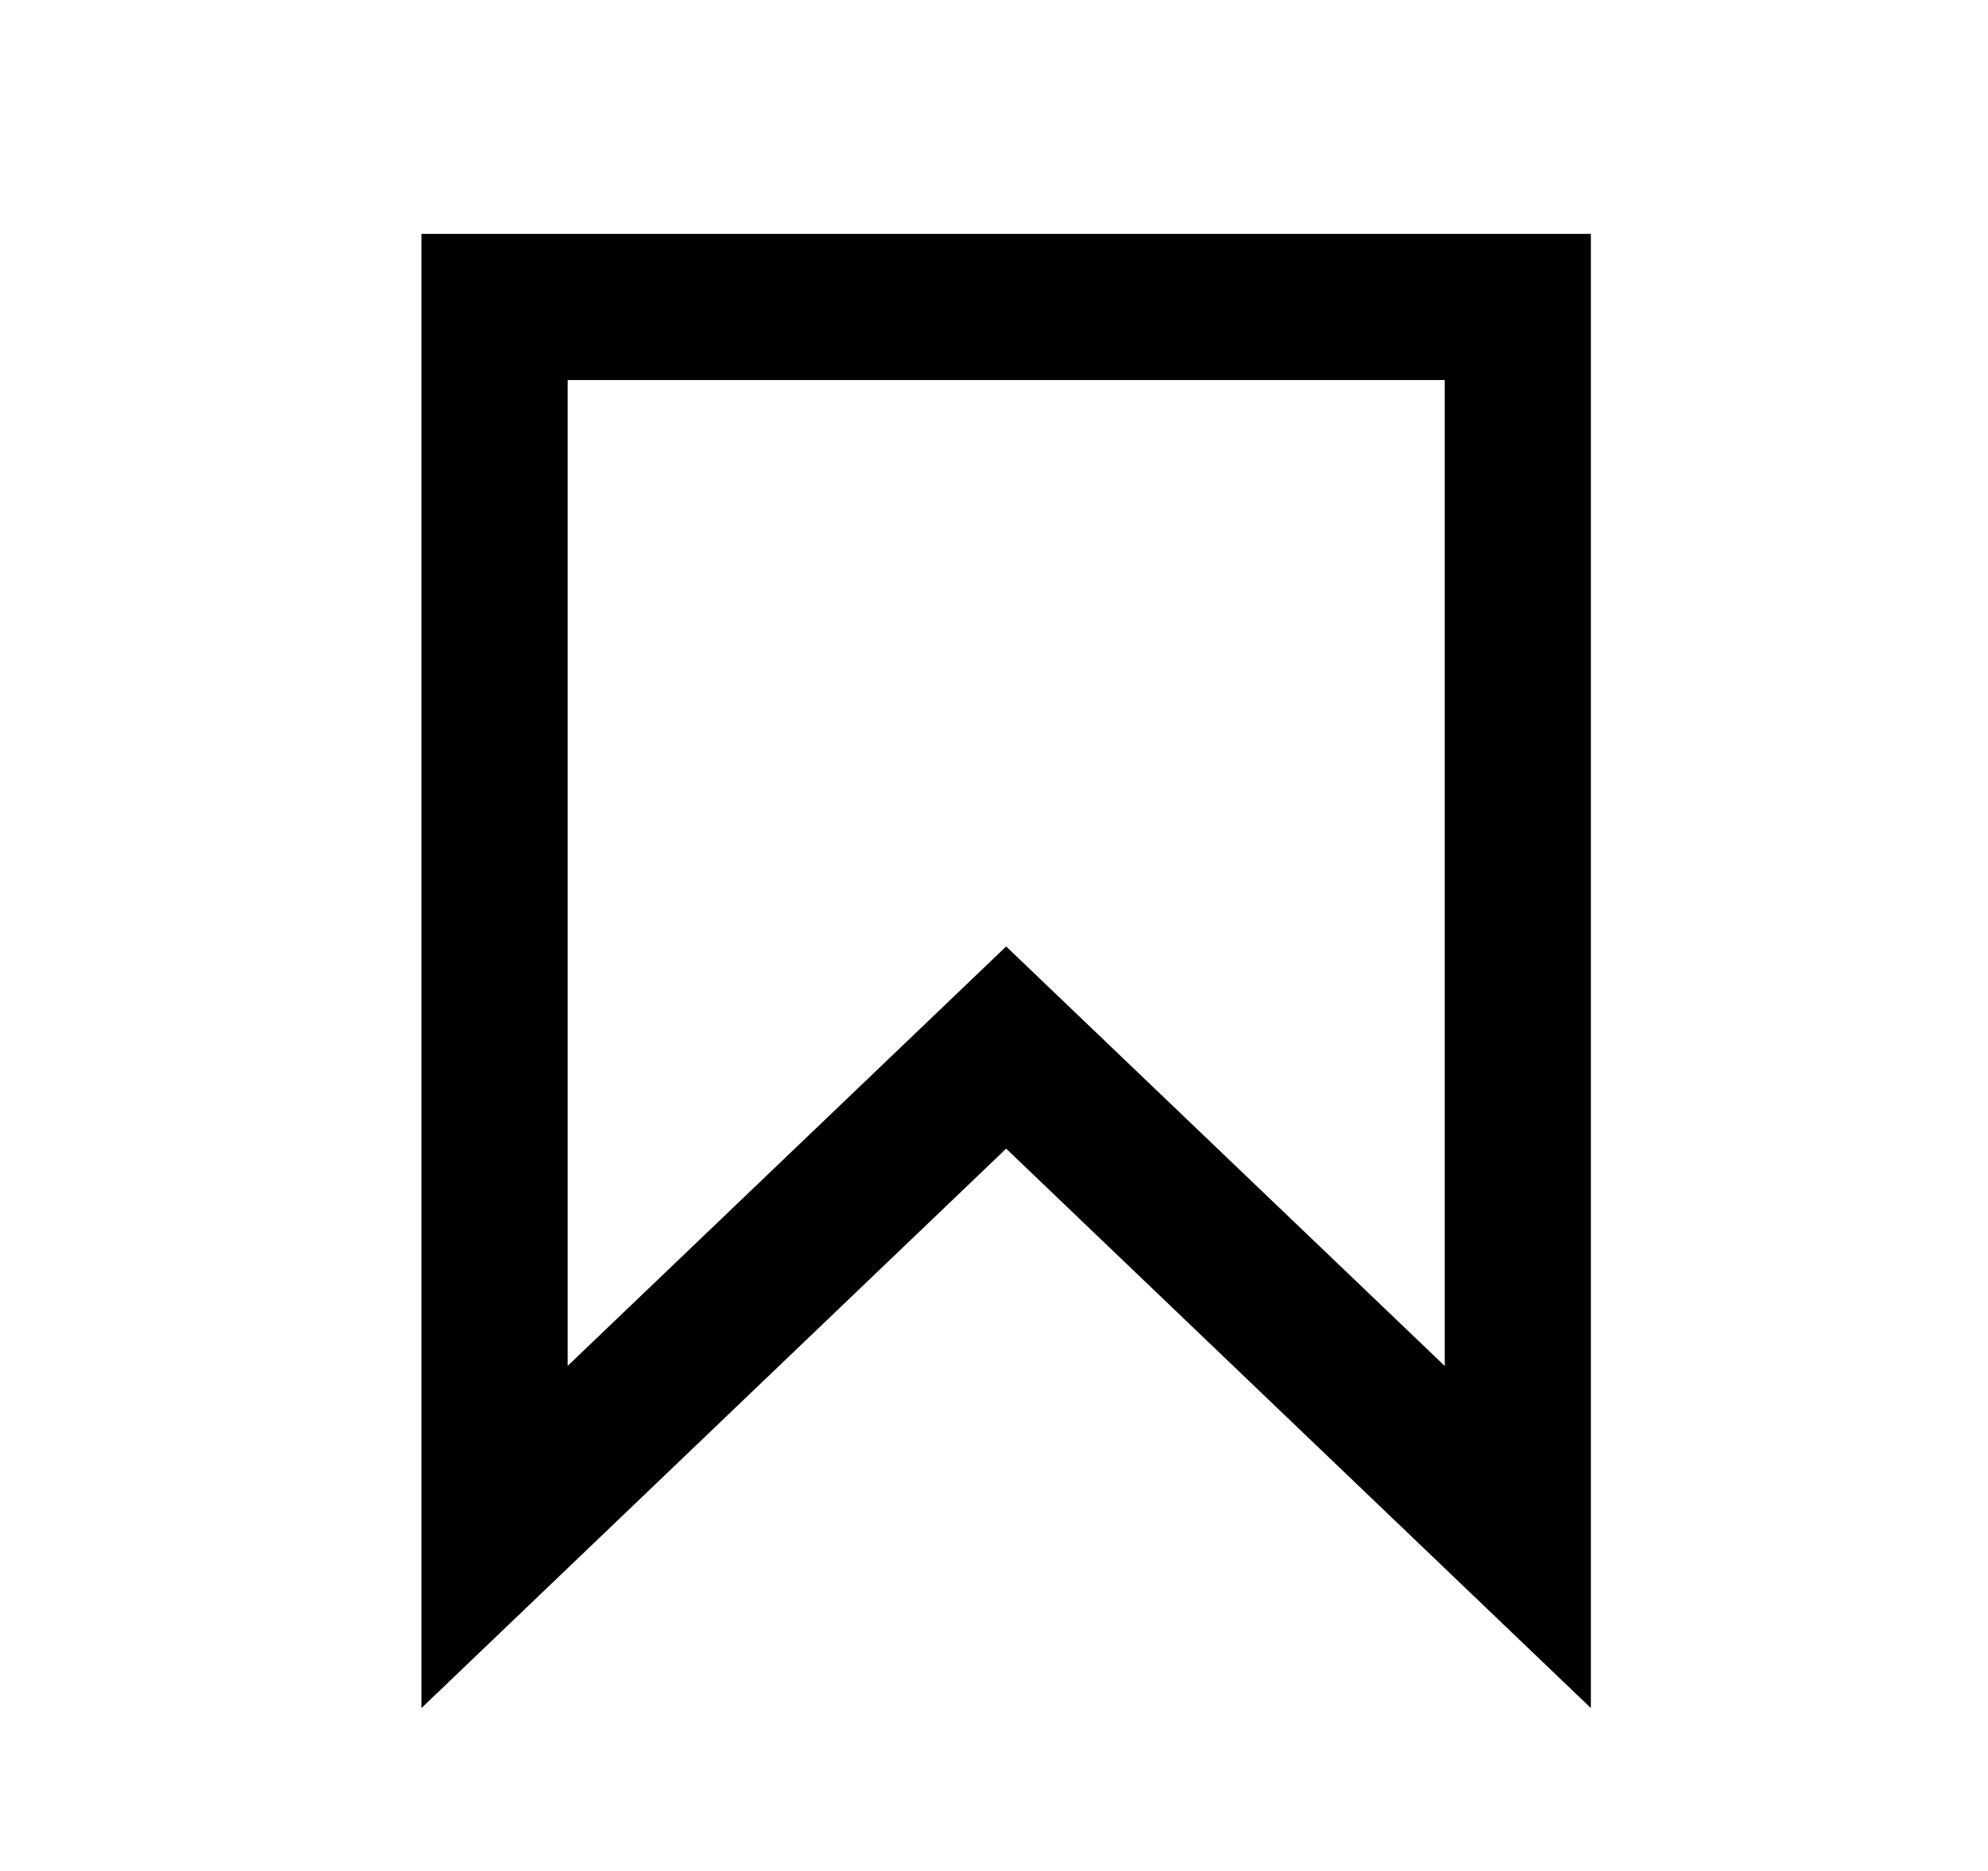
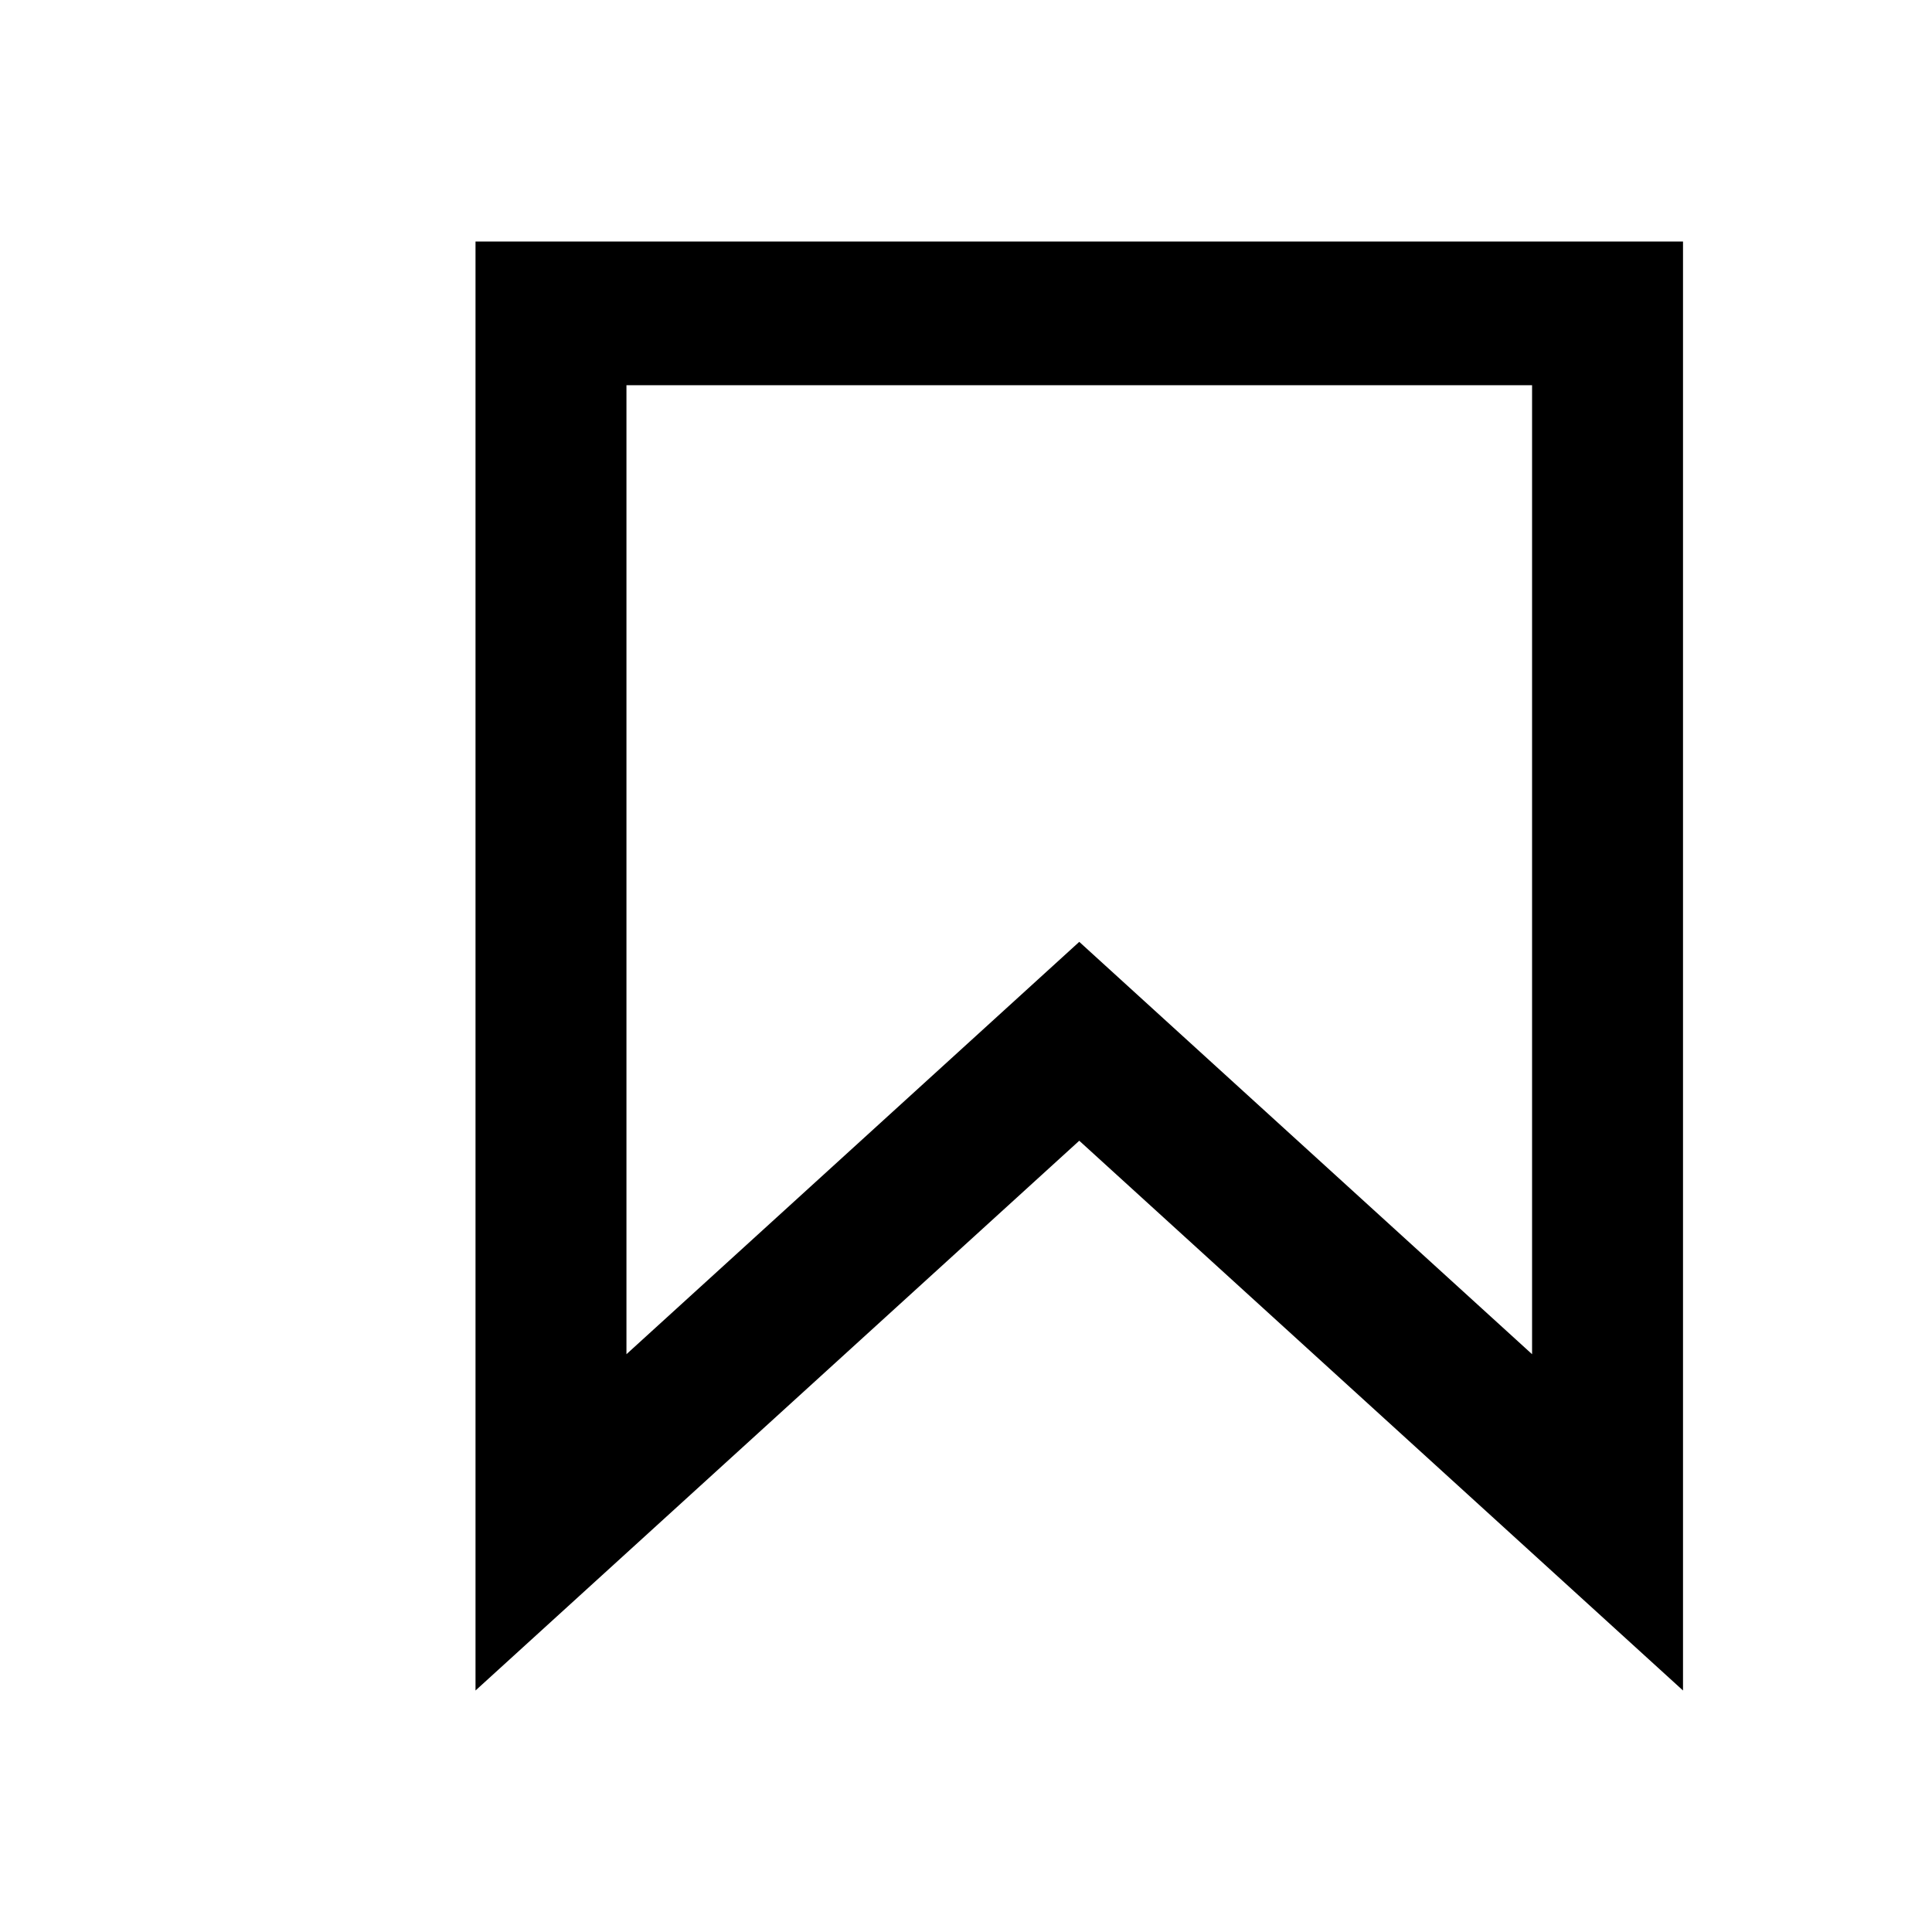
- <svg xmlns="http://www.w3.org/2000/svg" width="17" height="16" viewBox="0 0 17 16" fill="none">
-   <path fill-rule="evenodd" clip-rule="evenodd" d="M8.604 9.823L13.604 14.607V2H3.604V14.607L8.604 9.823ZM4.854 11.681L8.604 8.094L12.354 11.681V3.25H4.854V11.681Z" fill="currentColor" />
+ <svg xmlns="http://www.w3.org/2000/svg" width="16" height="16" viewBox="0 0 16 16" fill="none">
+   <path fill-rule="evenodd" clip-rule="evenodd" d="M8.938 9.447L13.938 14V2H3.938V14L8.938 9.447ZM5.188 11.215L8.938 7.8L12.688 11.215V3.19H5.188V11.215Z" fill="currentColor" />
</svg>
